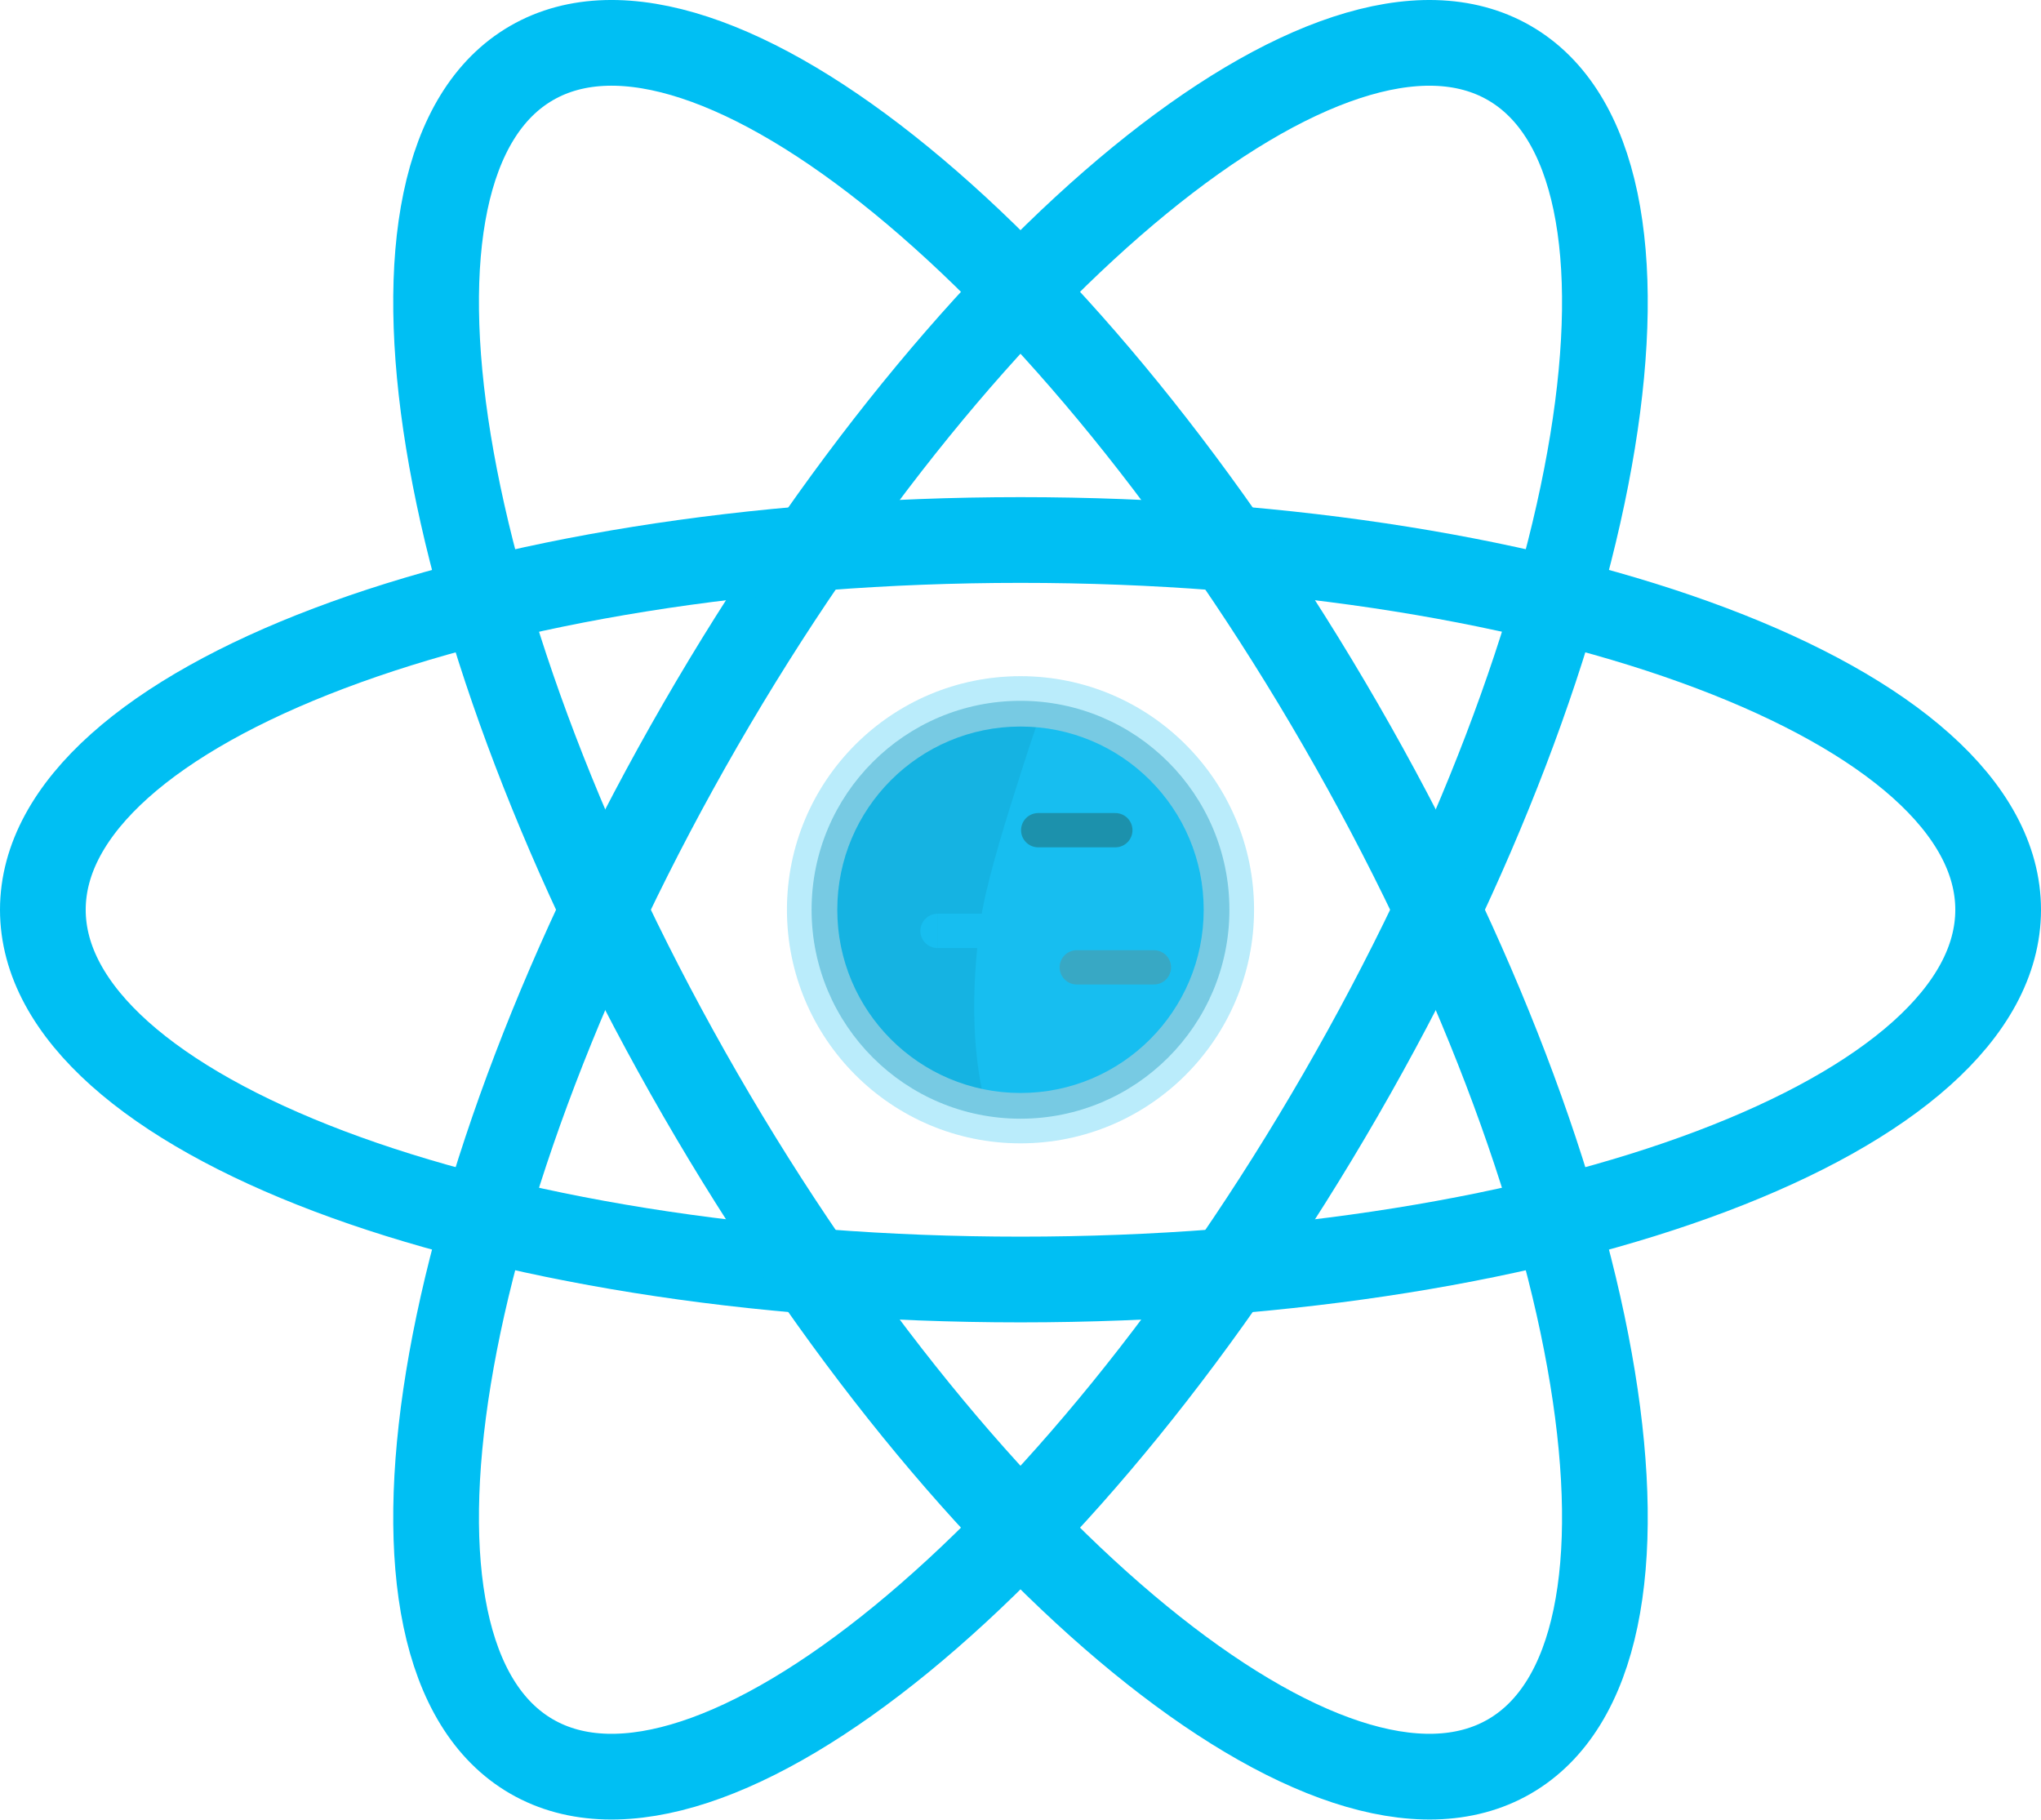
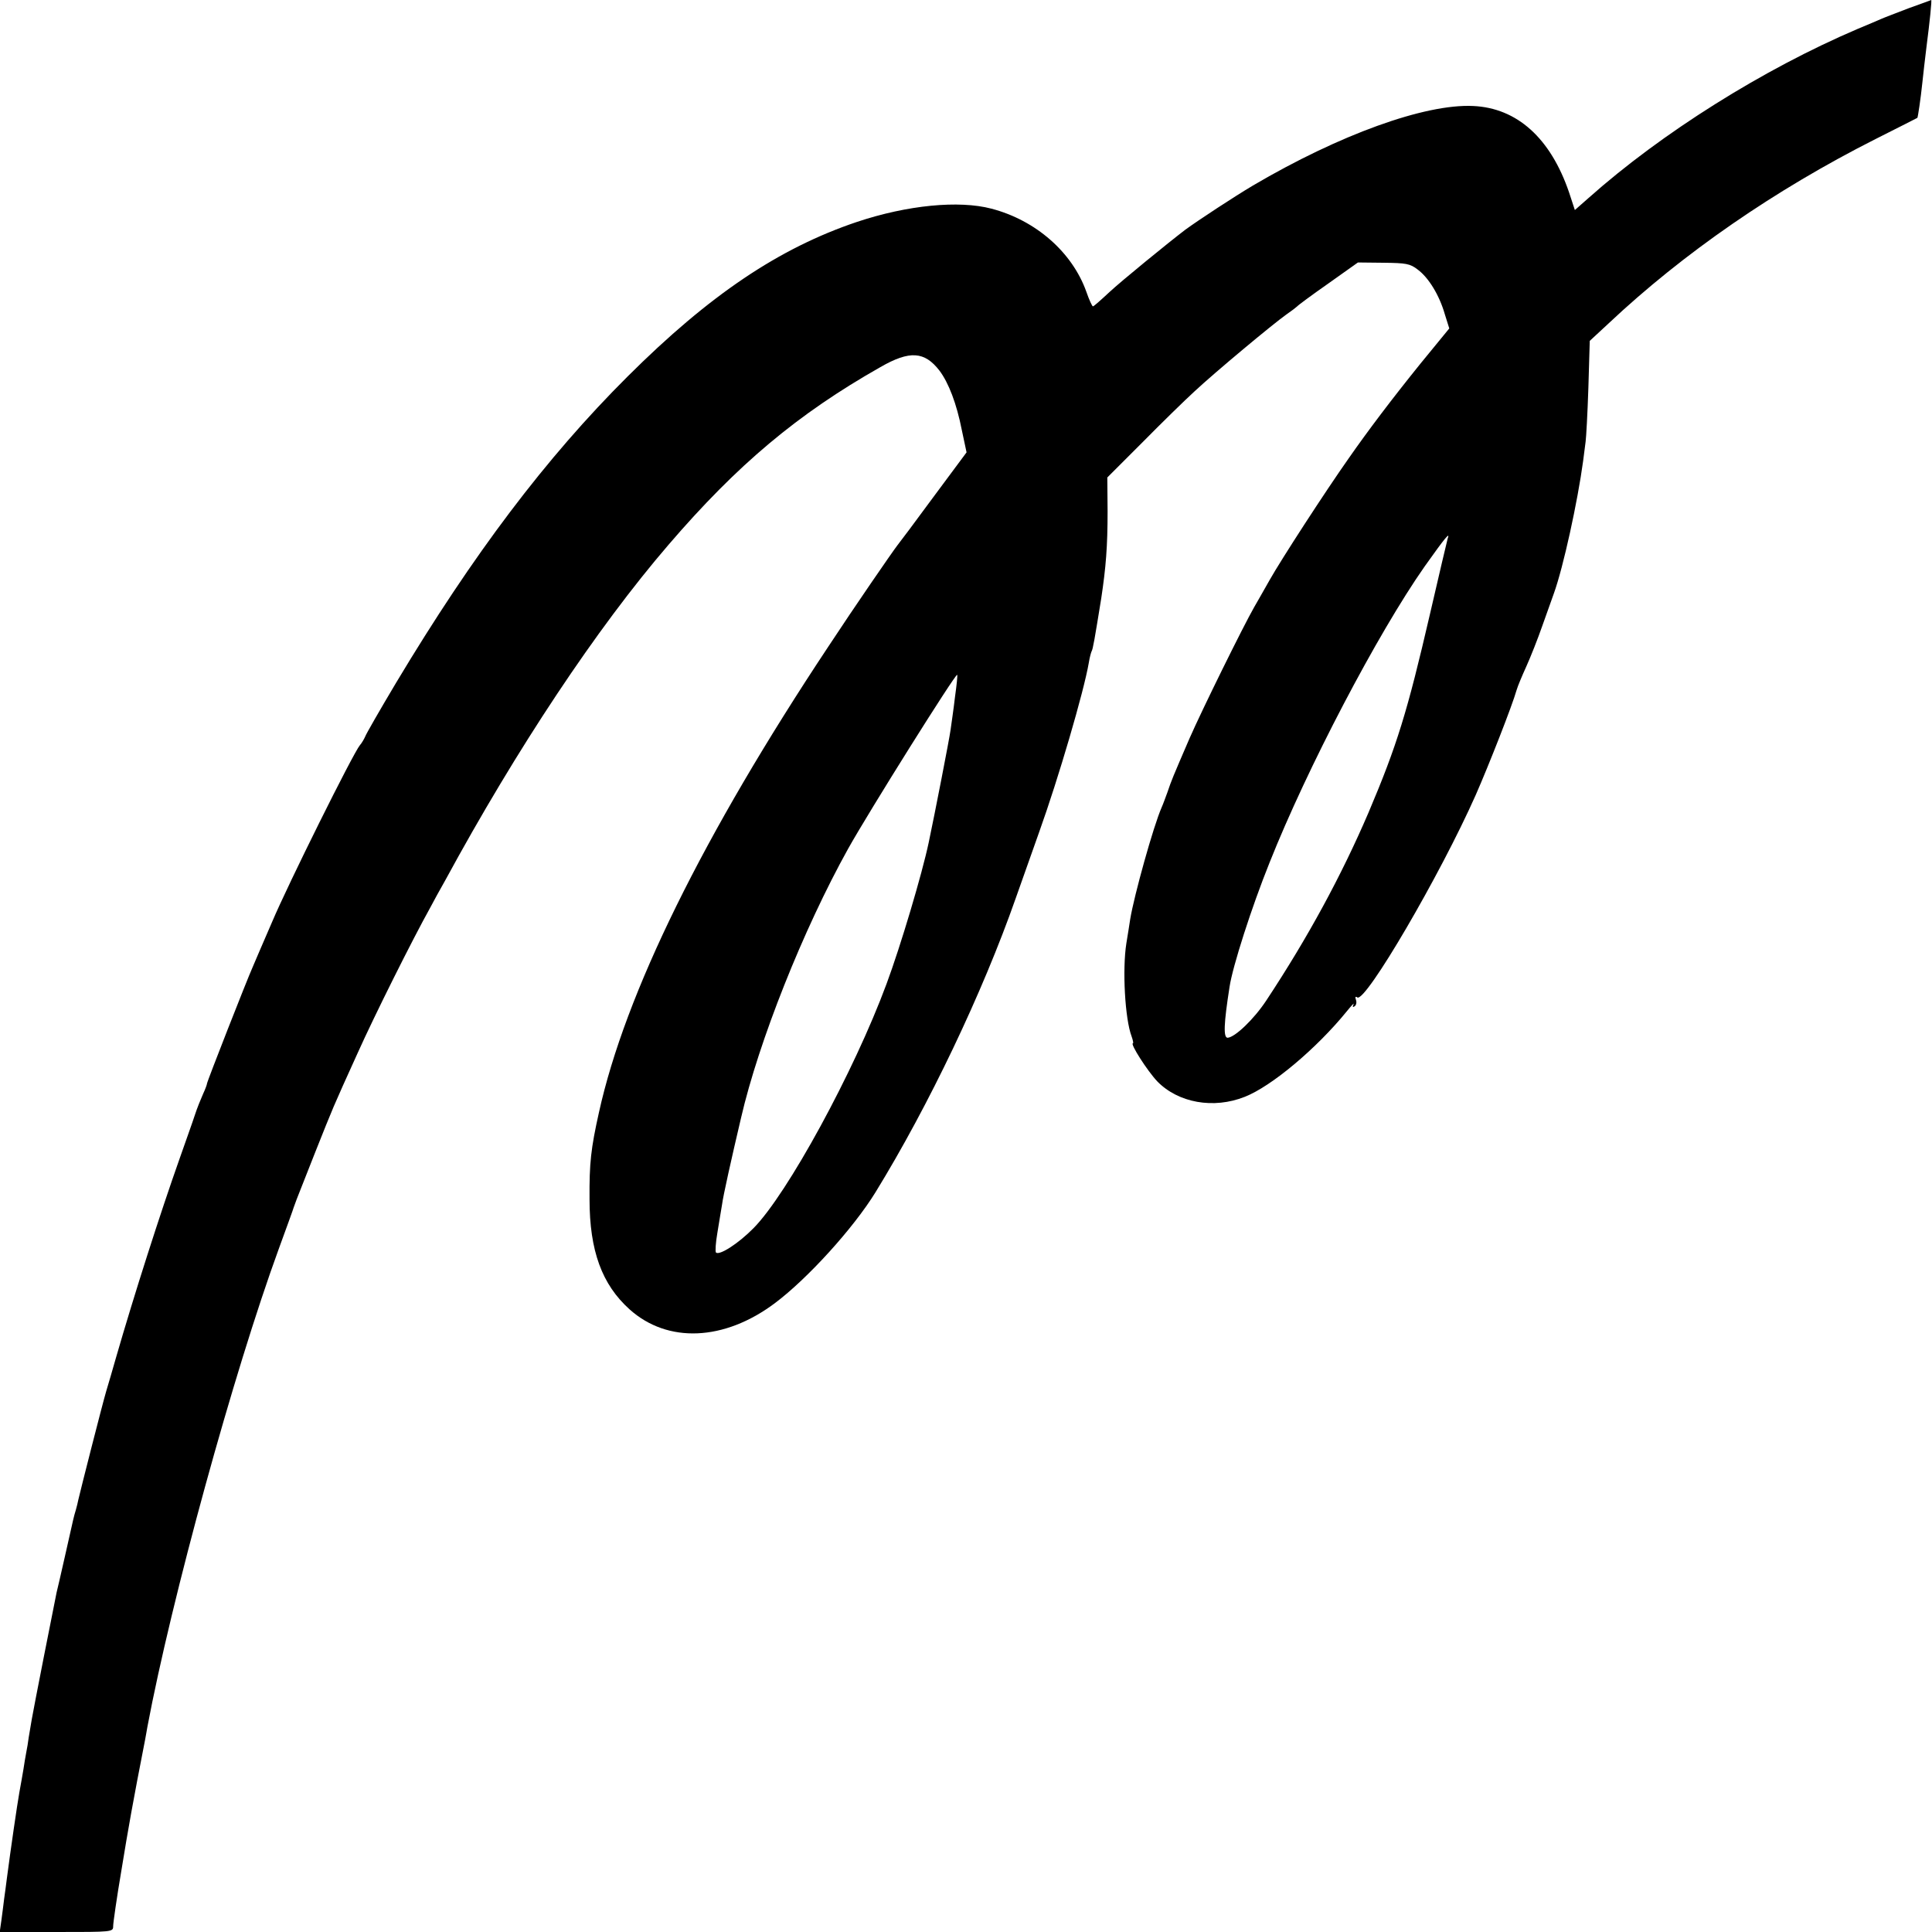
- <svg xmlns="http://www.w3.org/2000/svg" id="a" viewBox="0 0 952.54 849.07">
-   <defs>
-     <style>.b,.c{opacity:.3;}.b,.d{fill:#17bef0;}.e{fill:#0e86a9;opacity:.4;}.f{stroke:#00bff3;stroke-width:40px;}.f,.c,.g{fill:none;stroke-miterlimit:10;}.c{stroke:#29290d;}.c,.g{stroke-linecap:round;stroke-width:16px;}.g{opacity:.5;stroke:#5a9298;}.h{fill:#005068;opacity:.1;}</style>
-   </defs>
-   <ellipse class="f" cx="476.27" cy="424.53" rx="456.27" ry="172.54" transform="translate(-129.52 624.73) rotate(-60)" />
-   <ellipse class="f" cx="476.27" cy="424.53" rx="456.27" ry="172.54" />
-   <ellipse class="f" cx="476.27" cy="424.53" rx="172.54" ry="456.27" transform="translate(-148.46 295.01) rotate(-30)" />
-   <circle class="e" cx="476.27" cy="424.53" r="97.5" />
-   <circle class="b" cx="476.27" cy="424.53" r="109" />
-   <circle class="d" cx="476.27" cy="424.53" r="85.5" />
-   <line class="g" x1="502.53" y1="451.4" x2="538.53" y2="451.4" />
-   <line class="c" x1="484.53" y1="387.4" x2="520.53" y2="387.4" />
-   <path class="h" d="M458.53,424.4c3.52-18.46,11.58-43.8,18-64,2.37-7.45,4.7-14.48,6.94-21.04-2.38-.2-4.78-.32-7.2-.32-47.22,0-85.5,38.28-85.5,85.5,0,41.02,28.9,75.28,67.44,83.57-7.86-38.35-.24-80.75,.32-83.71Z" />
-   <path class="d" d="M437.53,442.4c-4.39,0-8-3.61-8-8s3.61-8,8-8v16Z" />
-   <rect class="d" x="437.53" y="426.4" width="27" height="16" />
+ <svg xmlns="http://www.w3.org/2000/svg" version="1.0" width="700pt" height="700pt" viewBox="0 0 700 700" preserveAspectRatio="xMidYMid meet">
+   <g transform="translate(0,700) scale(0.1,-0.1)" fill="#000000" stroke="none">
+     <path d="M6915 6970 c-44 -17 -89 -34 -100 -39 -11 -5 -49 -21 -85 -36 -342 -146 -710 -377 -974 -612 l-50 -44 -21 64 c-67 196 -188 306 -348 313 -175 8 -484 -104 -797 -288 -69 -41 -197 -125 -245 -160 -63 -48 -232 -186 -275 -226 -30 -28 -57 -52 -60 -52 -3 0 -14 24 -24 53 -51 143 -183 259 -344 301 -118 31 -304 13 -487 -48 -282 -95 -534 -264 -831 -560 -296 -295 -559 -643 -839 -1110 -59 -99 -109 -186 -112 -195 -4 -9 -12 -23 -19 -31 -24 -28 -261 -505 -318 -640 -32 -74 -64 -148 -71 -165 -19 -42 -165 -414 -165 -421 0 -3 -6 -20 -14 -37 -8 -18 -22 -52 -30 -77 -8 -25 -34 -97 -56 -160 -69 -195 -164 -491 -230 -720 -12 -41 -27 -95 -35 -120 -14 -47 -94 -362 -101 -393 -2 -10 -6 -27 -9 -37 -3 -10 -8 -27 -10 -37 -2 -10 -16 -70 -30 -133 -14 -63 -28 -122 -30 -130 -8 -38 -85 -429 -90 -460 -3 -19 -8 -48 -11 -65 -2 -16 -6 -41 -9 -55 -3 -14 -7 -41 -10 -60 -3 -19 -10 -57 -15 -85 -8 -45 -31 -203 -45 -310 -3 -22 -7 -56 -10 -75 -2 -19 -7 -54 -10 -78 l-6 -42 206 0 c202 0 205 0 205 21 0 12 13 103 30 203 25 153 41 244 86 474 2 12 6 32 8 45 87 463 313 1286 476 1732 28 77 53 145 54 150 2 6 7 19 11 30 4 11 35 88 67 170 67 168 61 155 154 360 61 136 199 412 262 525 13 25 38 70 55 100 259 477 549 914 809 1216 249 290 468 474 768 644 106 61 160 57 214 -13 33 -44 62 -119 81 -216 l17 -80 -121 -163 c-66 -90 -124 -167 -129 -173 -20 -26 -155 -222 -251 -368 -454 -684 -736 -1257 -831 -1688 -29 -130 -35 -183 -34 -314 0 -187 45 -309 145 -399 138 -124 343 -115 526 22 119 89 285 272 365 402 193 314 388 723 508 1065 23 66 62 174 85 240 70 195 162 509 180 614 3 19 8 37 10 41 5 8 11 44 35 192 17 113 23 188 23 315 l-1 123 127 127 c70 71 155 154 189 185 75 70 284 244 332 278 19 13 37 27 40 30 3 4 53 41 113 83 l107 76 93 -1 c81 -1 96 -3 124 -25 39 -29 78 -92 98 -162 l16 -51 -104 -127 c-105 -130 -191 -244 -260 -343 -86 -122 -246 -369 -286 -440 -23 -41 -49 -86 -57 -100 -40 -70 -188 -370 -234 -475 -63 -146 -65 -151 -80 -195 -7 -19 -16 -44 -21 -55 -30 -68 -100 -320 -114 -405 -3 -19 -9 -59 -14 -88 -15 -95 -5 -274 19 -337 5 -14 7 -25 5 -25 -12 0 52 -100 88 -138 76 -78 204 -101 317 -56 97 38 260 175 369 309 18 22 29 34 25 26 -4 -9 -3 -12 4 -7 6 4 8 14 5 23 -4 11 -2 14 5 9 30 -18 300 443 429 734 47 107 132 323 148 380 4 14 20 52 35 85 15 33 42 101 59 150 18 50 36 101 41 115 34 94 86 332 106 480 3 25 7 56 9 70 2 14 7 102 10 195 l5 170 68 63 c271 255 603 484 967 668 83 42 151 76 152 77 2 3 12 69 18 127 3 30 10 89 15 130 12 93 20 170 17 170 -1 -1 -38 -14 -82 -30z m-1670 -1922 c-2 -7 -31 -130 -64 -273 -82 -354 -119 -475 -223 -720 -97 -226 -218 -450 -370 -680 -45 -68 -113 -133 -140 -135 -16 0 -14 51 7 185 11 73 79 286 145 450 136 342 391 829 562 1073 76 107 93 127 83 100z m-1785 -574 c-5 -44 -13 -97 -16 -119 -4 -31 -57 -303 -79 -407 -24 -114 -102 -376 -153 -513 -118 -319 -360 -762 -482 -885 -55 -56 -124 -100 -136 -88 -3 4 -1 35 5 70 6 35 13 81 17 103 4 32 34 166 69 315 64 277 225 682 388 975 76 136 389 635 395 630 2 -1 -2 -38 -8 -81z" />
+   </g>
</svg>
